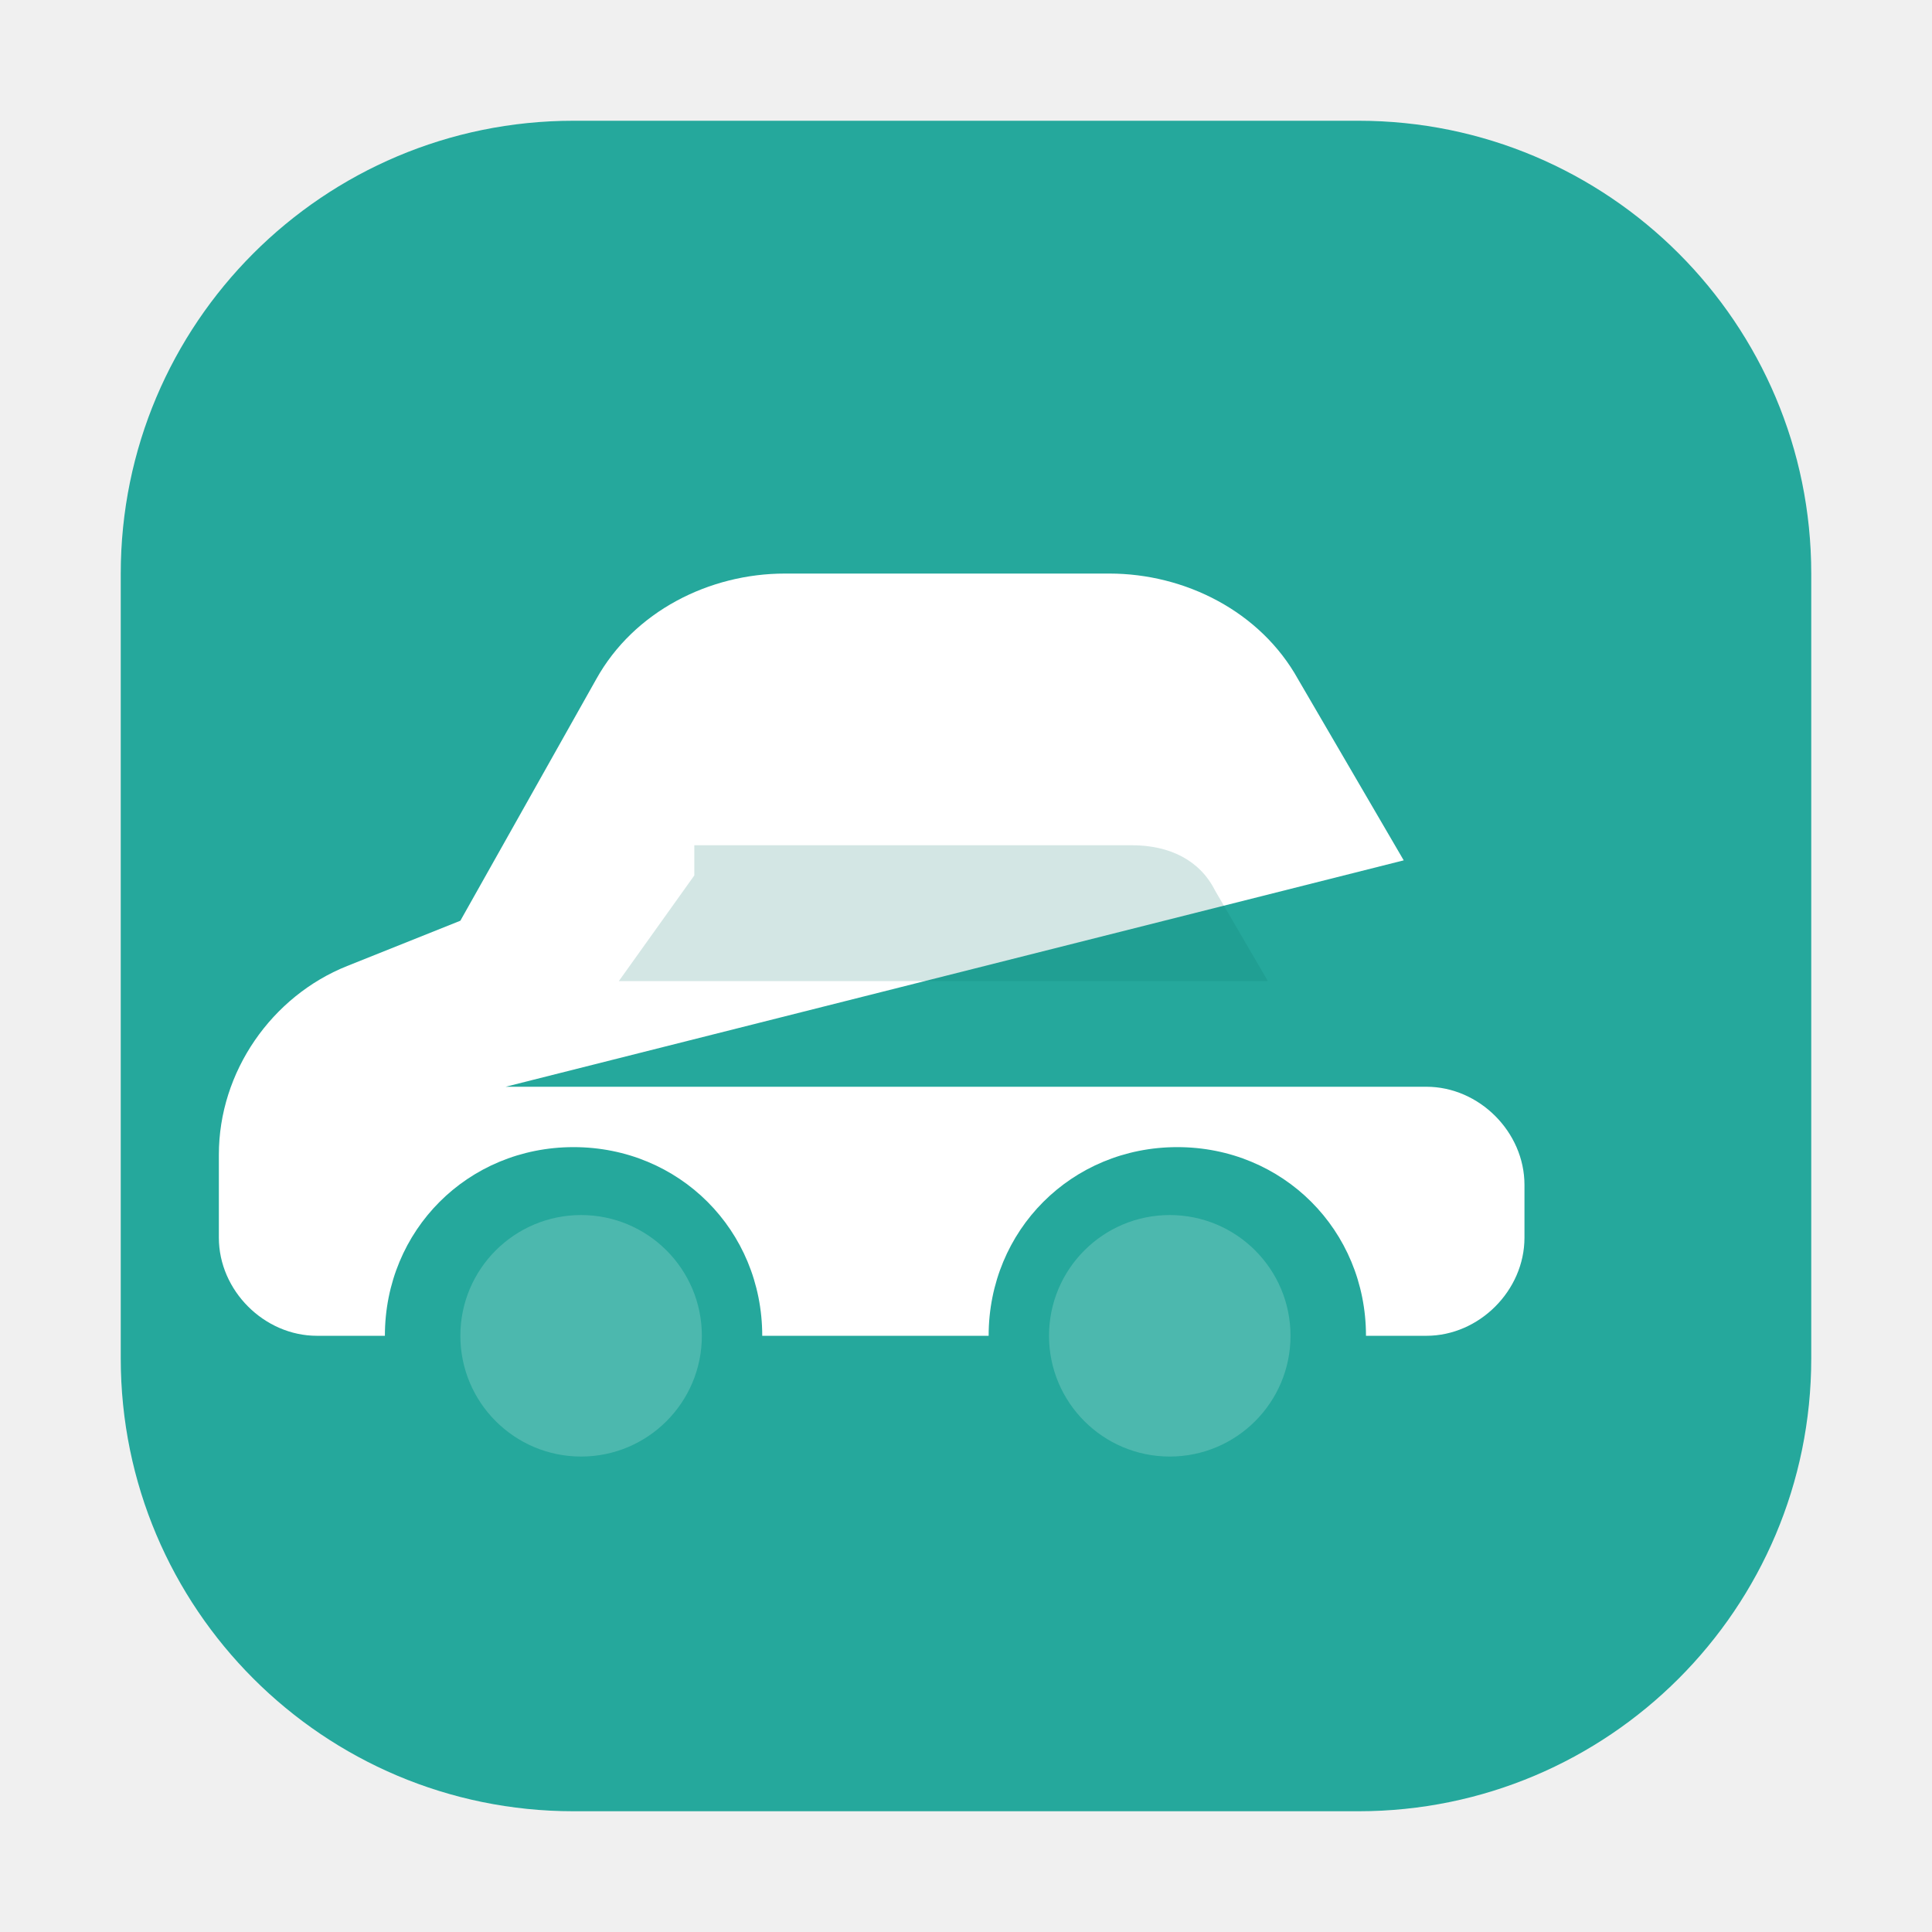
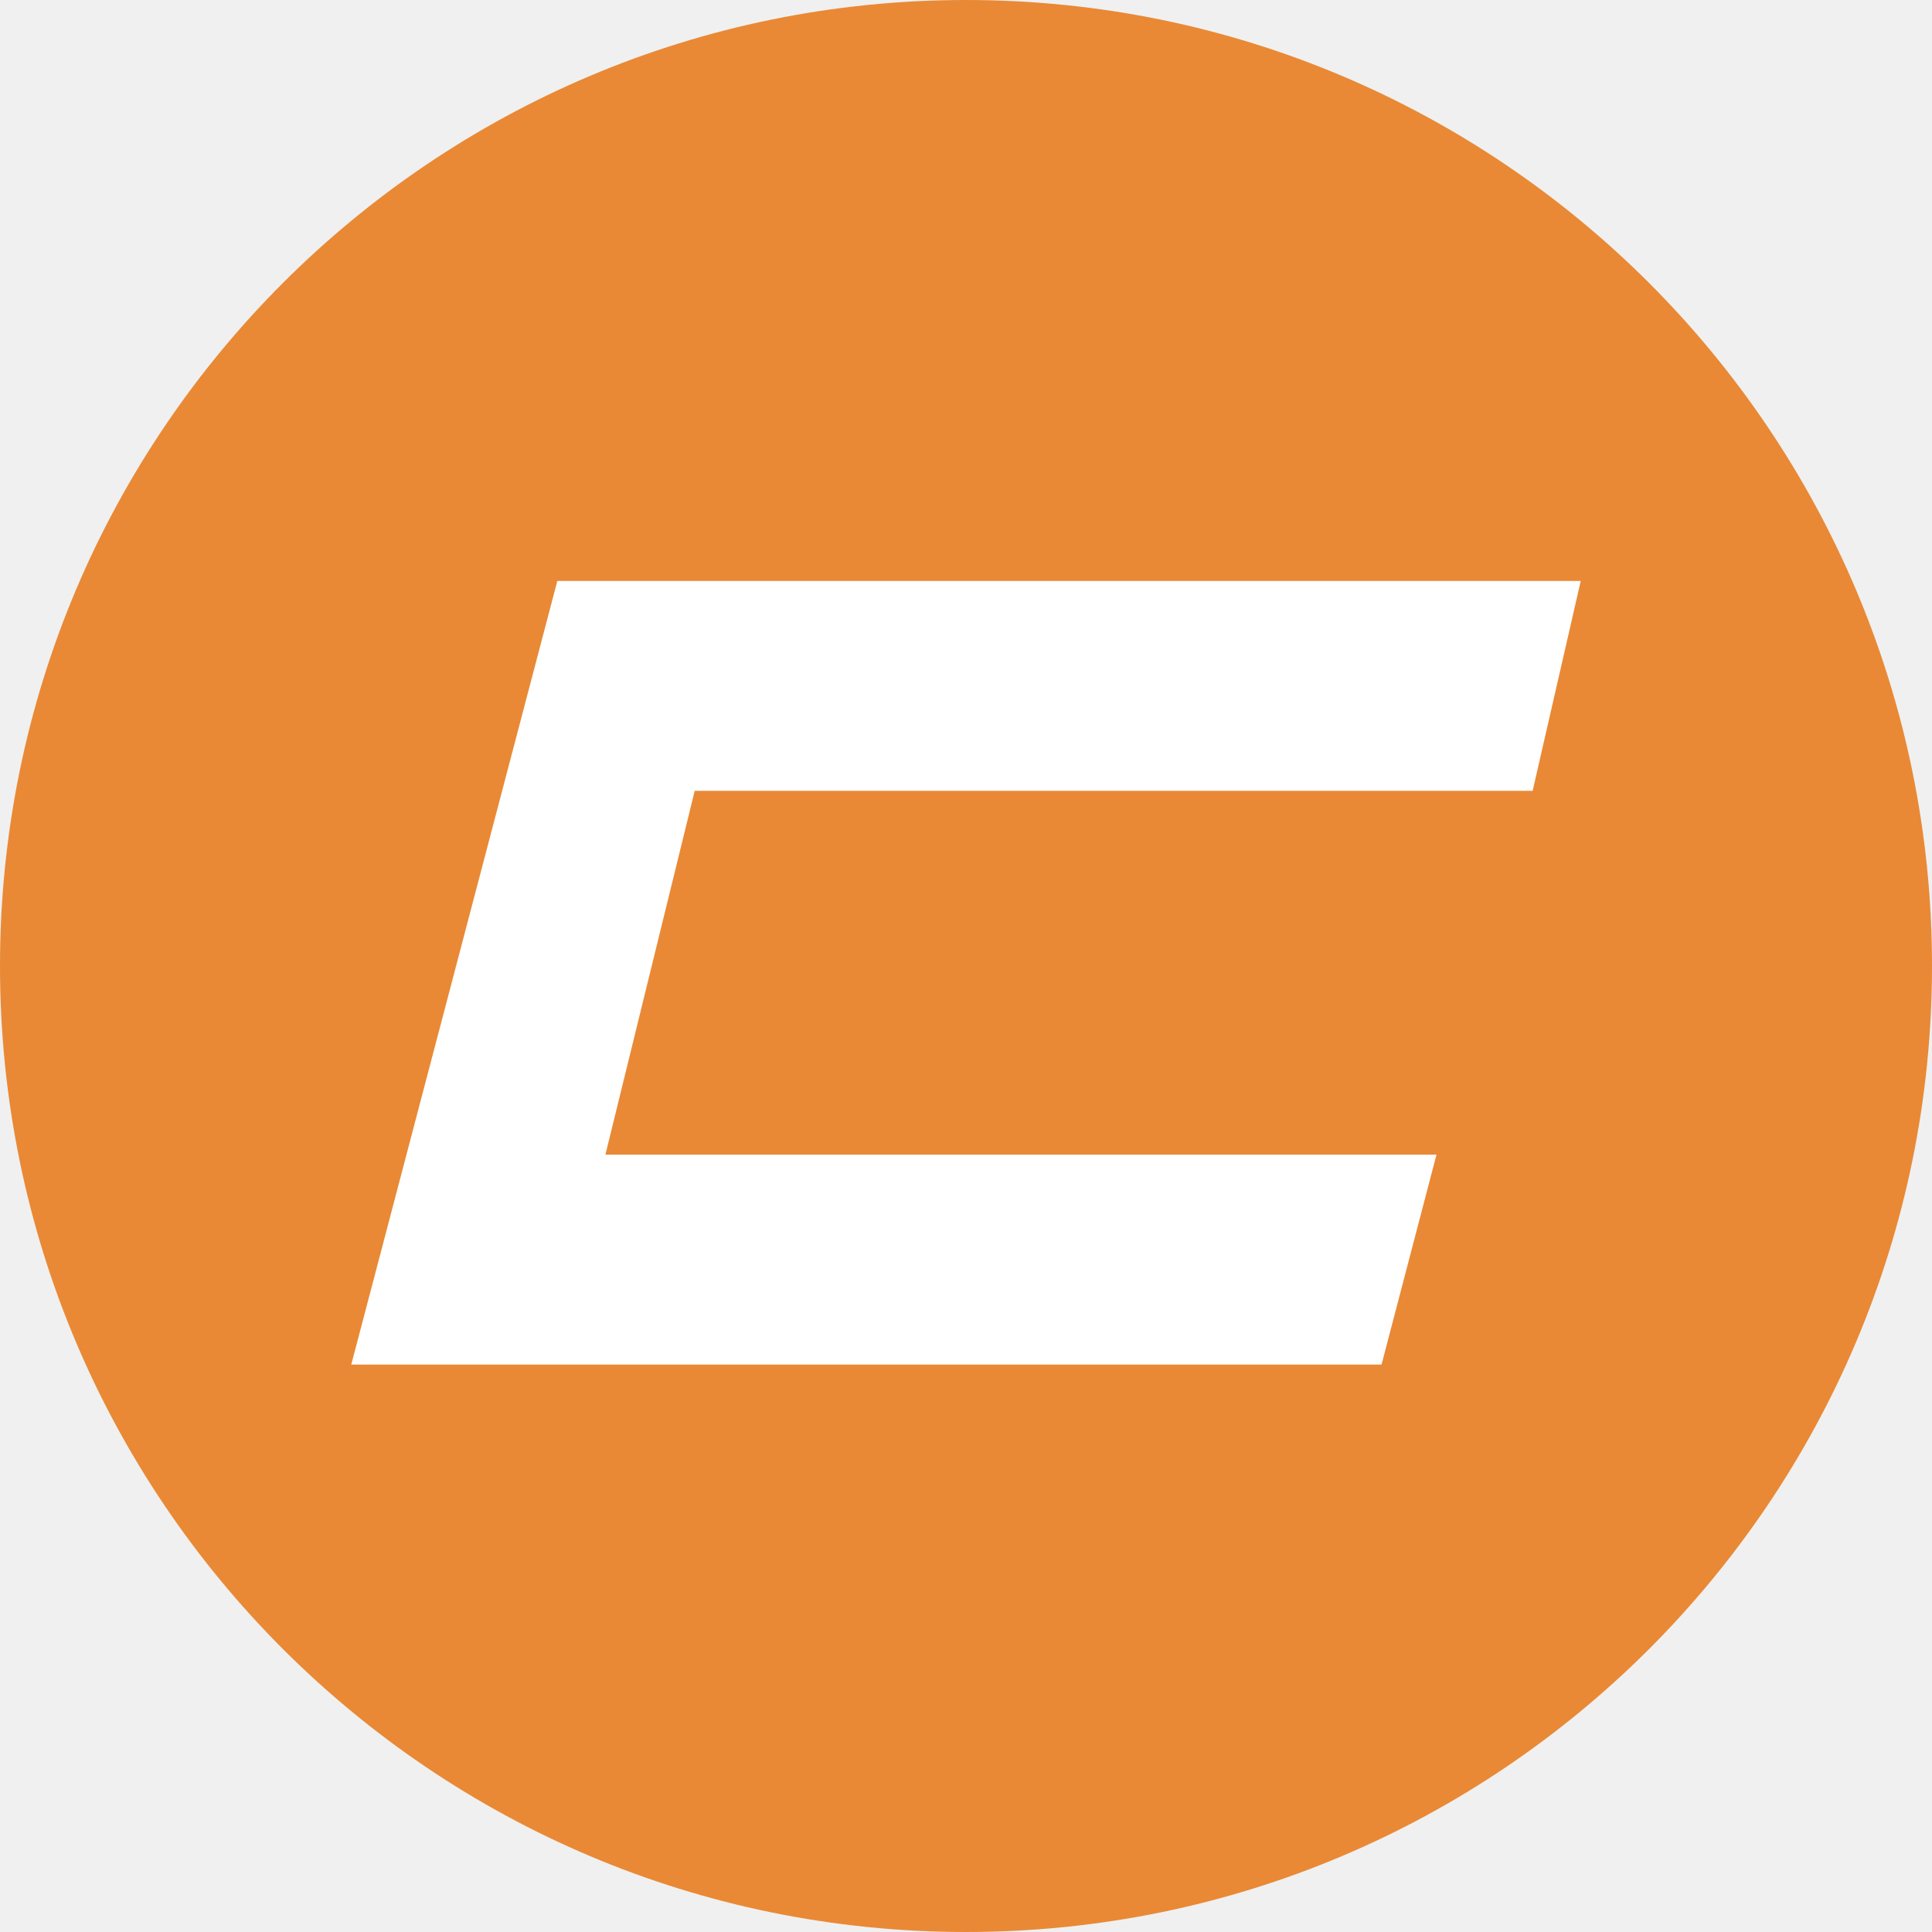
- <svg xmlns="http://www.w3.org/2000/svg" viewBox="0 0 256 256" fill="none">
-   <rect x="16" y="16" width="224" height="224" rx="60" fill="#25A89C" />
-   <path d="M67 144h122c7 0 13 6 13 13v7c0 7-6 13-13 13h-8c0-14-11-25-25-25s-25 11-25 25h-30c0-14-11-25-25-25s-25 11-25 25h-9c-7 0-13-6-13-13v-11c0-11 7-21 17-25l15-6 18-32c5-9 15-14 25-14h43c10 0 20 5 25 14l14 24" fill="white" />
-   <circle cx="77" cy="177" r="16" fill="white" fill-opacity="0.18" />
-   <circle cx="155" cy="177" r="16" fill="white" fill-opacity="0.18" />
-   <path d="M92 112h58c5 0 9 2 11 6l7 12H82l10-14Z" fill="#0F766E" fill-opacity="0.18" />
+ <svg xmlns="http://www.w3.org/2000/svg" width="512" height="512" viewBox="0 0 512 512" fill="none">
+   <circle cx="256" cy="256" r="256" fill="#E98935" />
+   <path d="M147.697 153.958L93.091 361.622H366.123L380.685 305.998H160.439L184.101 209.582H406.167L418.909 153.958H147.697Z" fill="white" />
</svg>
